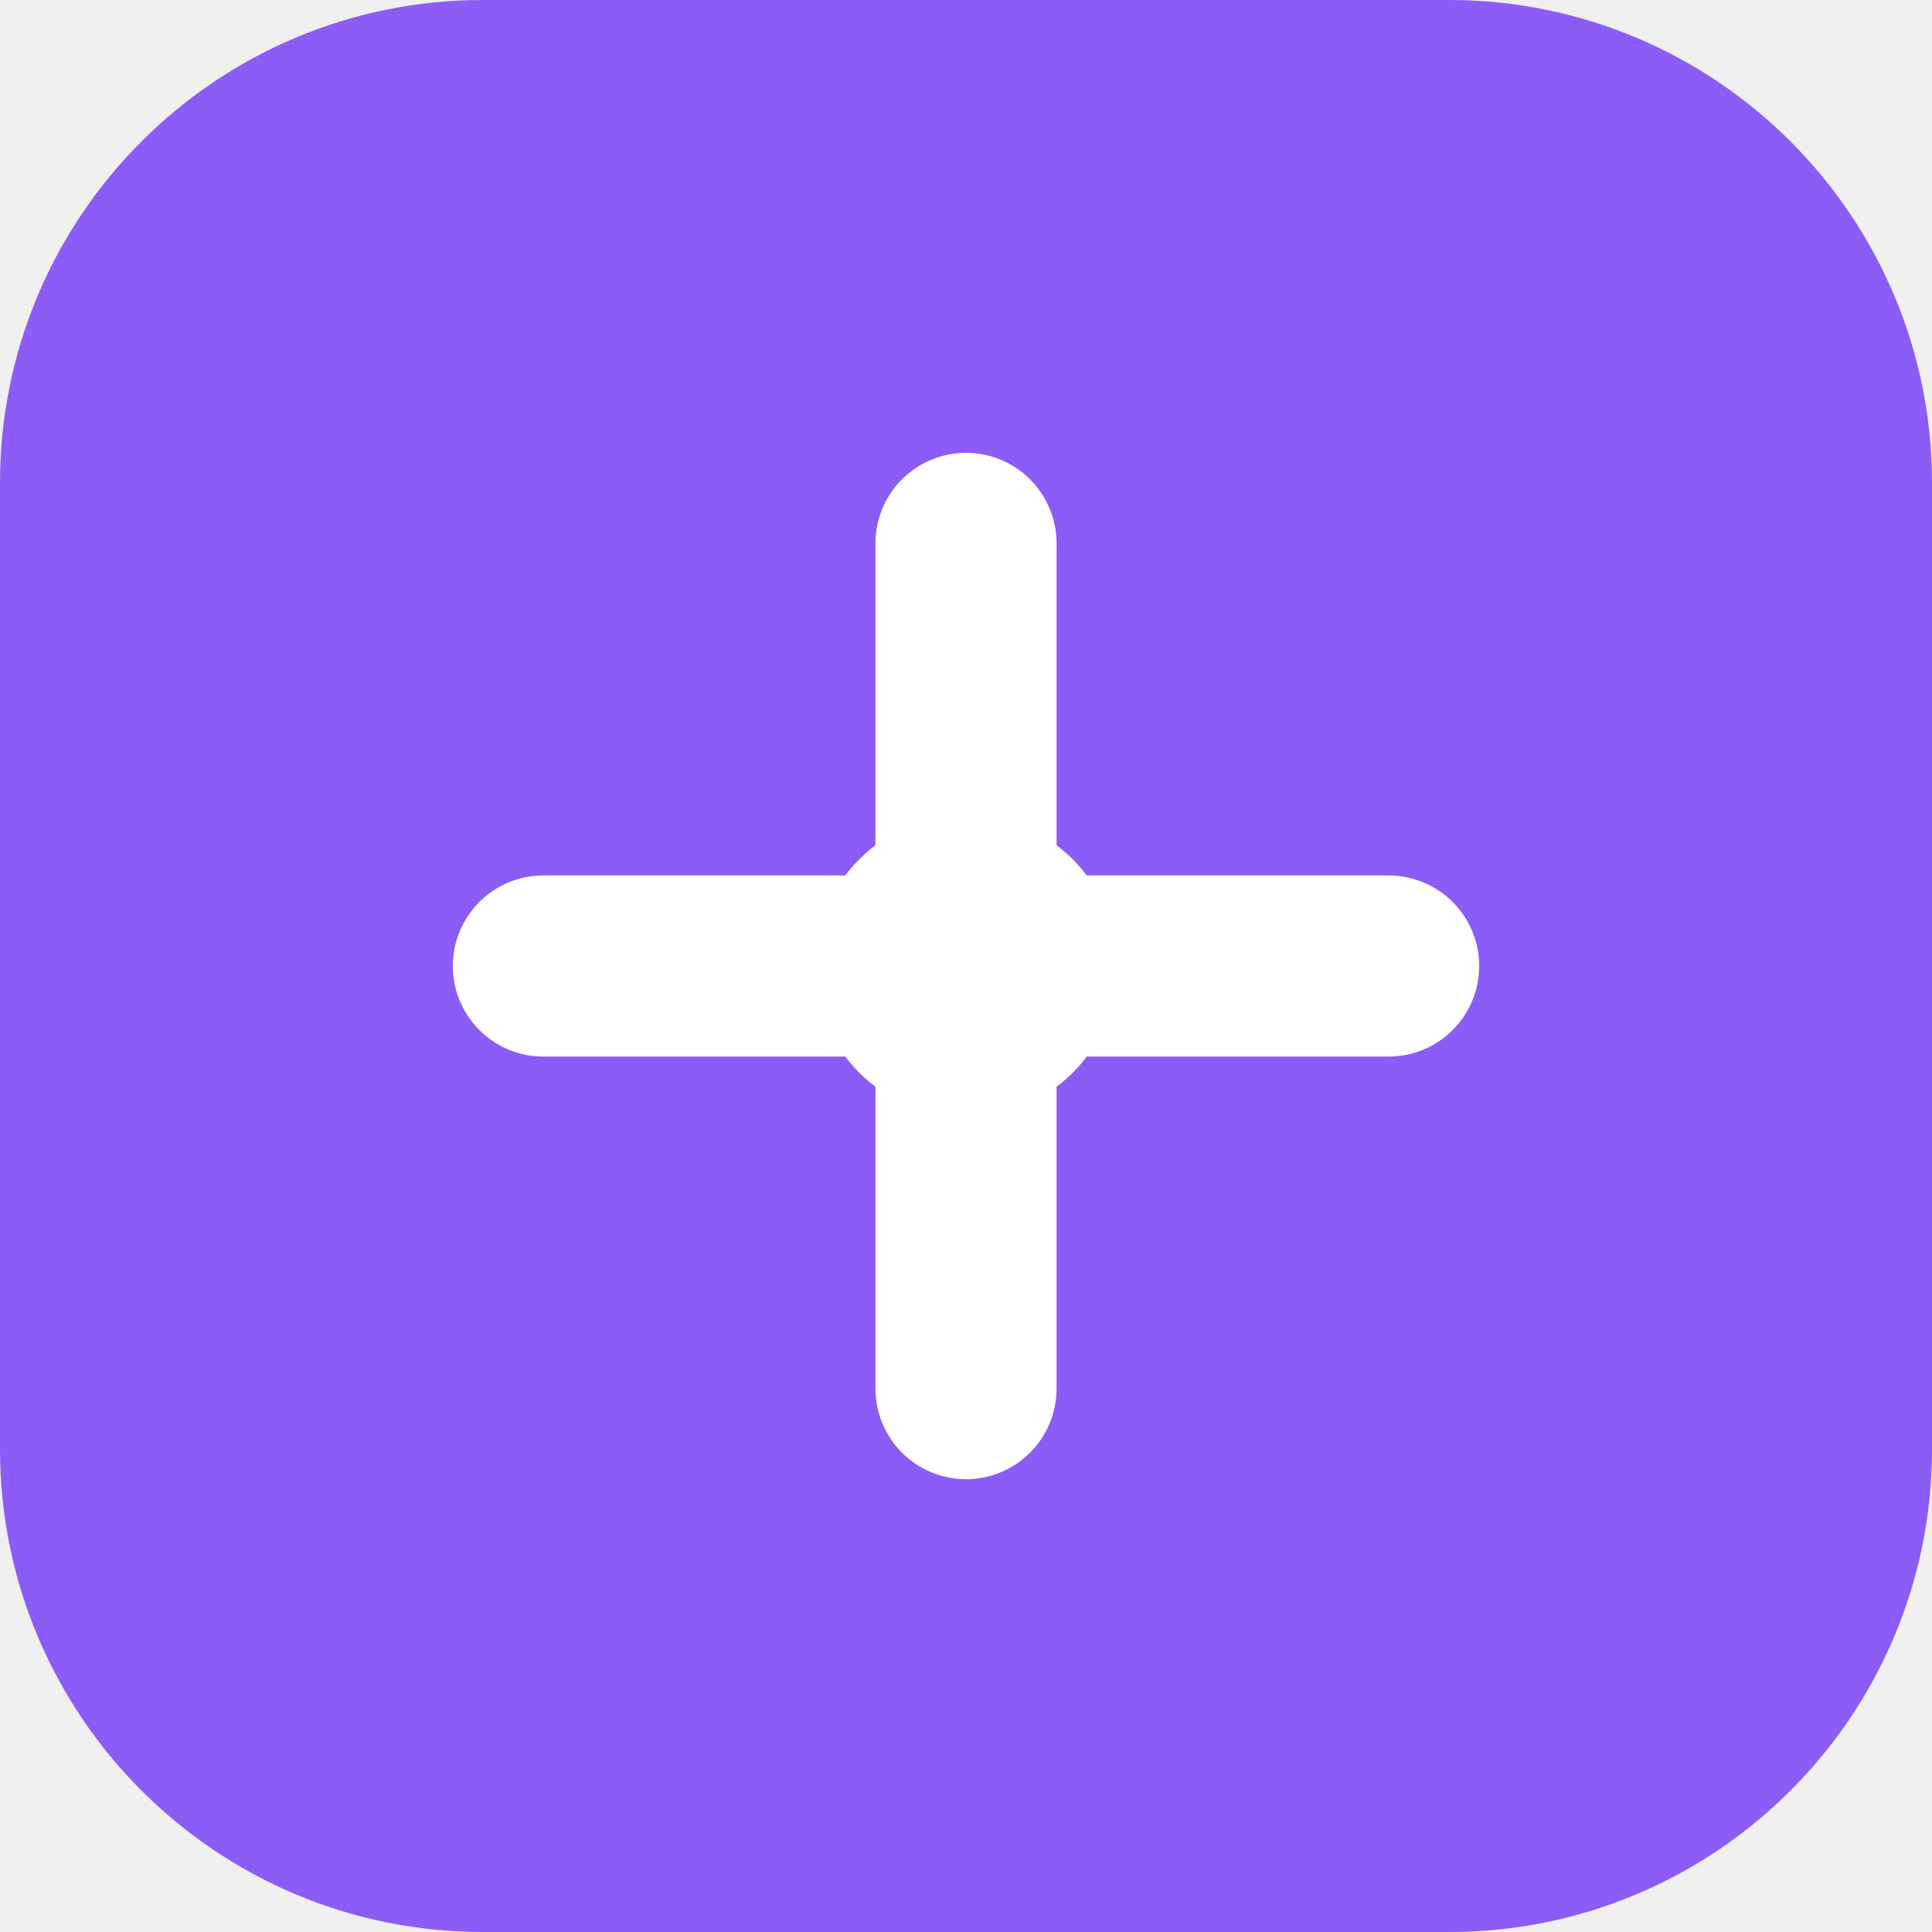
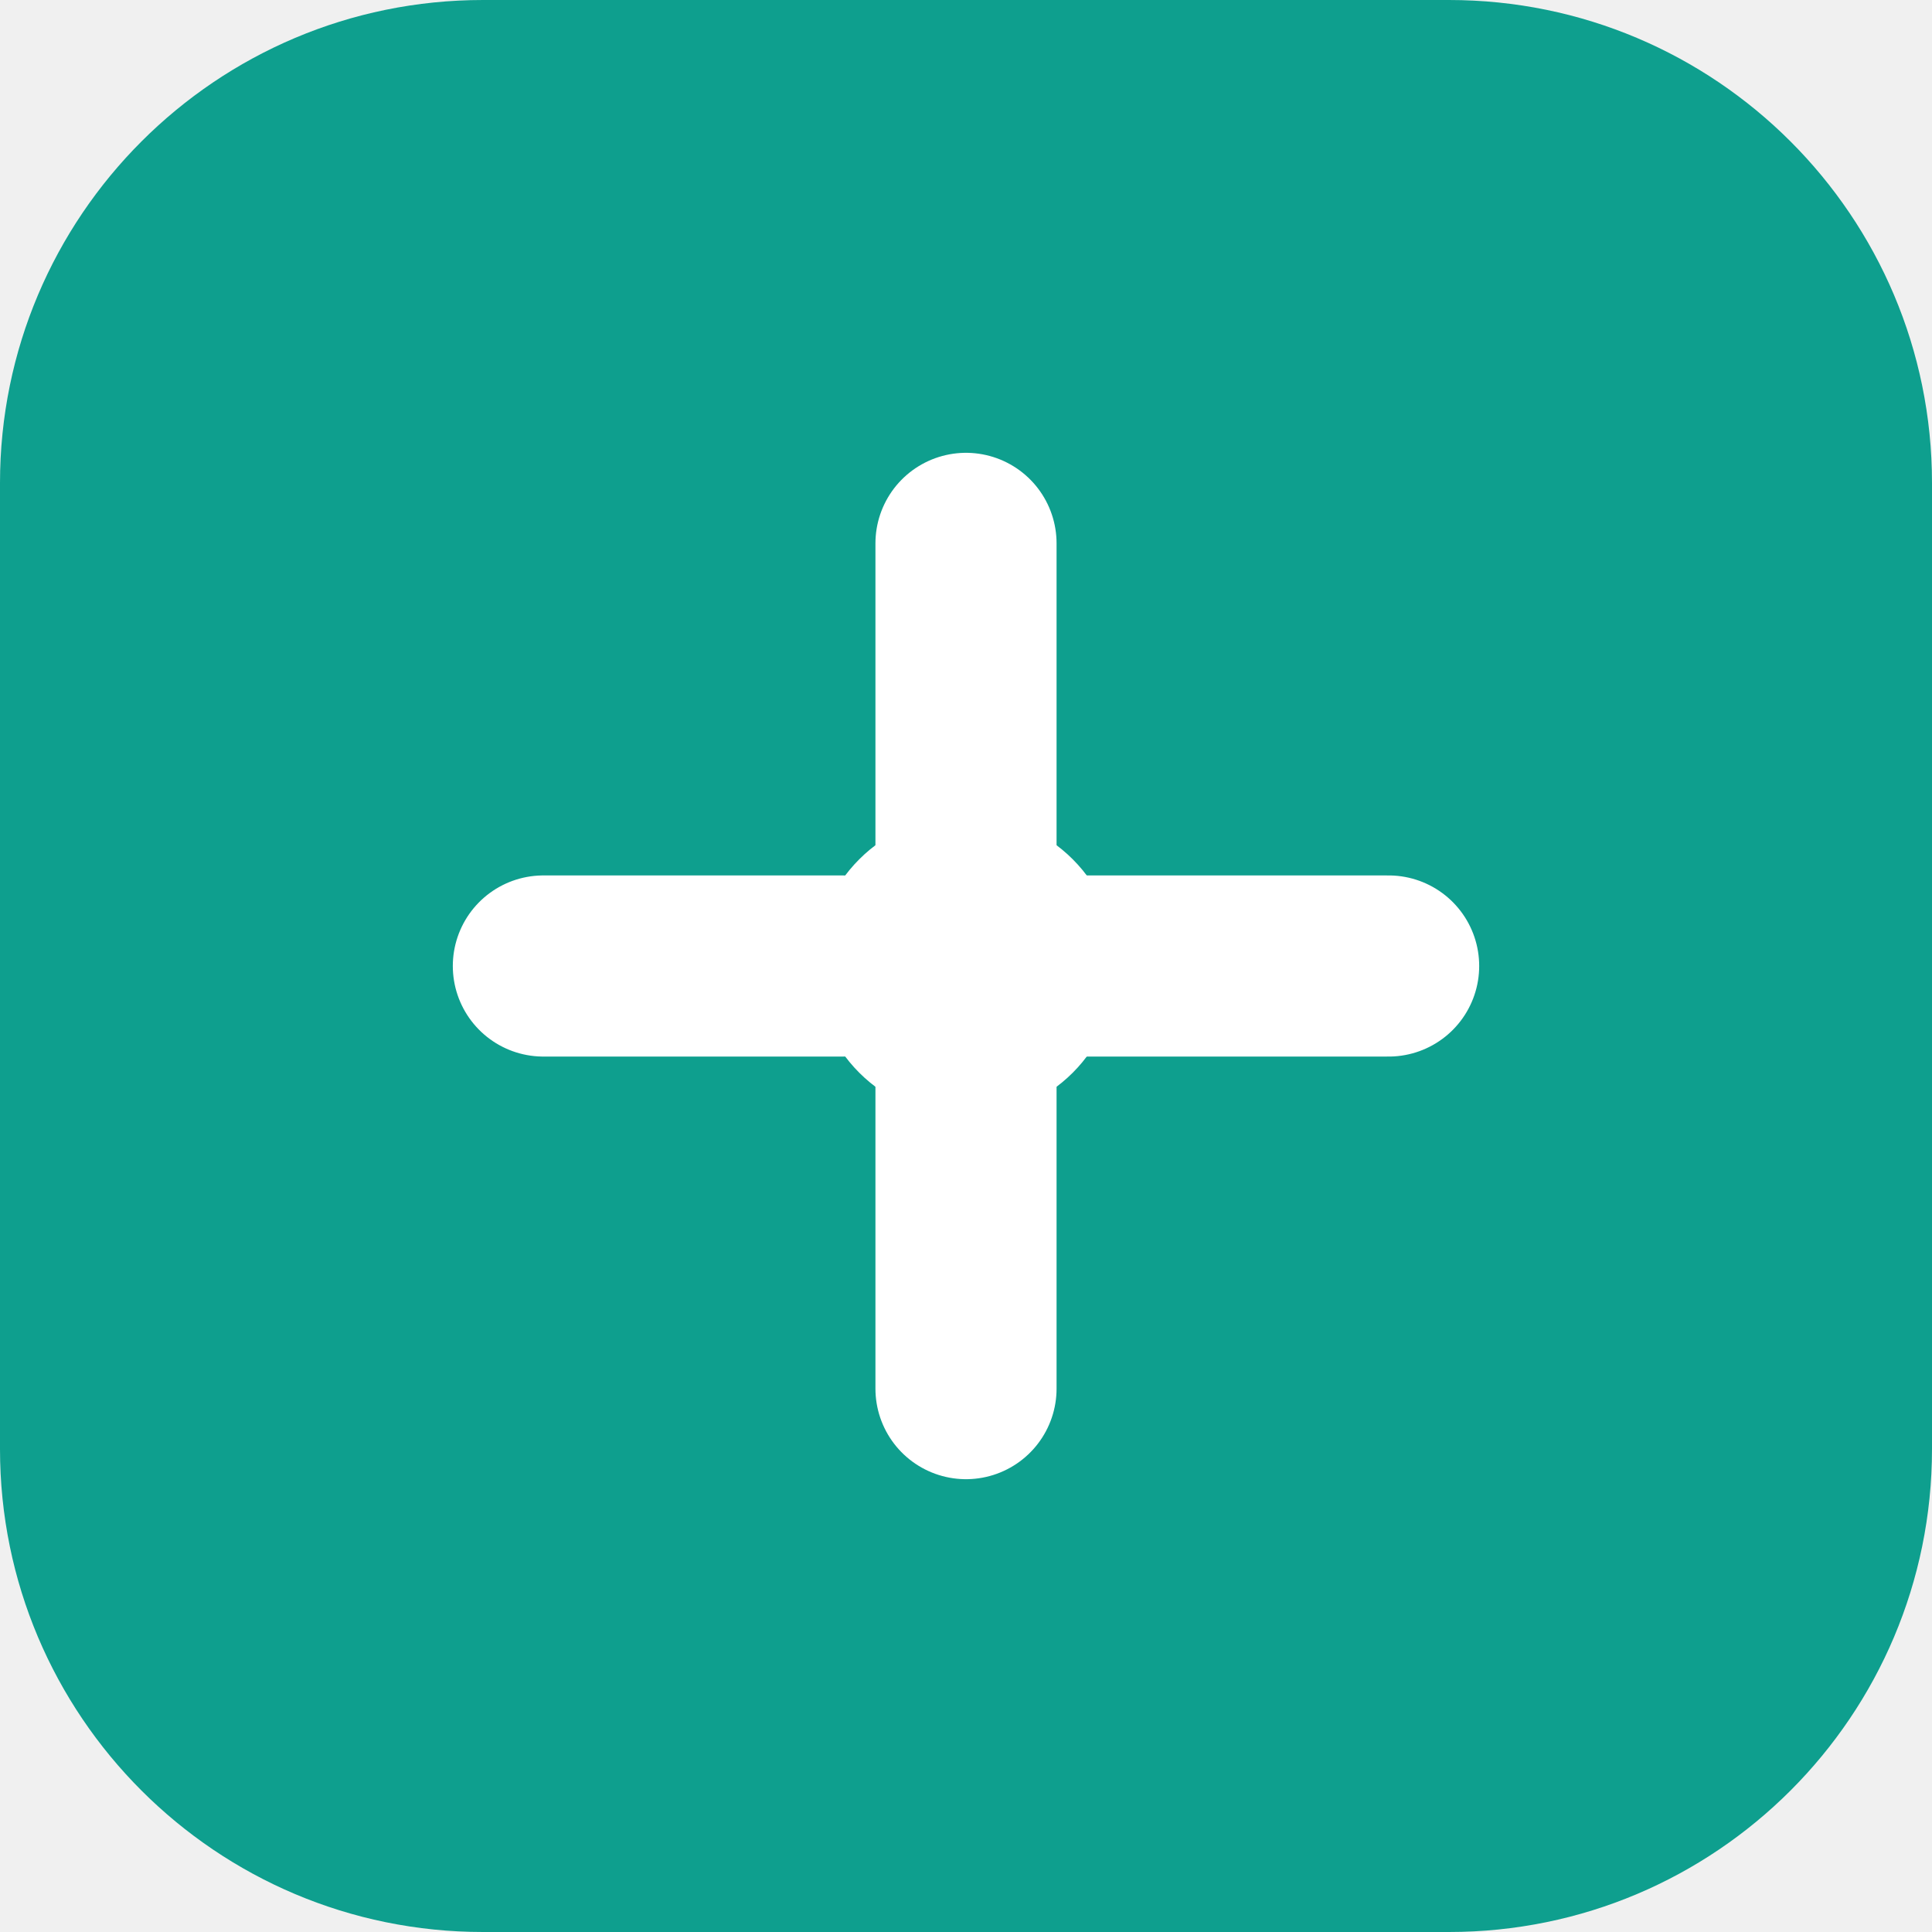
<svg xmlns="http://www.w3.org/2000/svg" viewBox="0 0 32 32">
-   <rect width="32" height="32" rx="8" fill="#8b5cf6" />
+   <rect width="32" height="32" rx="8" fill="#0E9F8E" />
  <path d="M9 16h5m4 0h5M16 9v5m0 4v5" stroke="#fff" stroke-width="3" stroke-linecap="round" />
  <circle cx="16" cy="16" r="2.5" fill="#fff" />
</svg>
